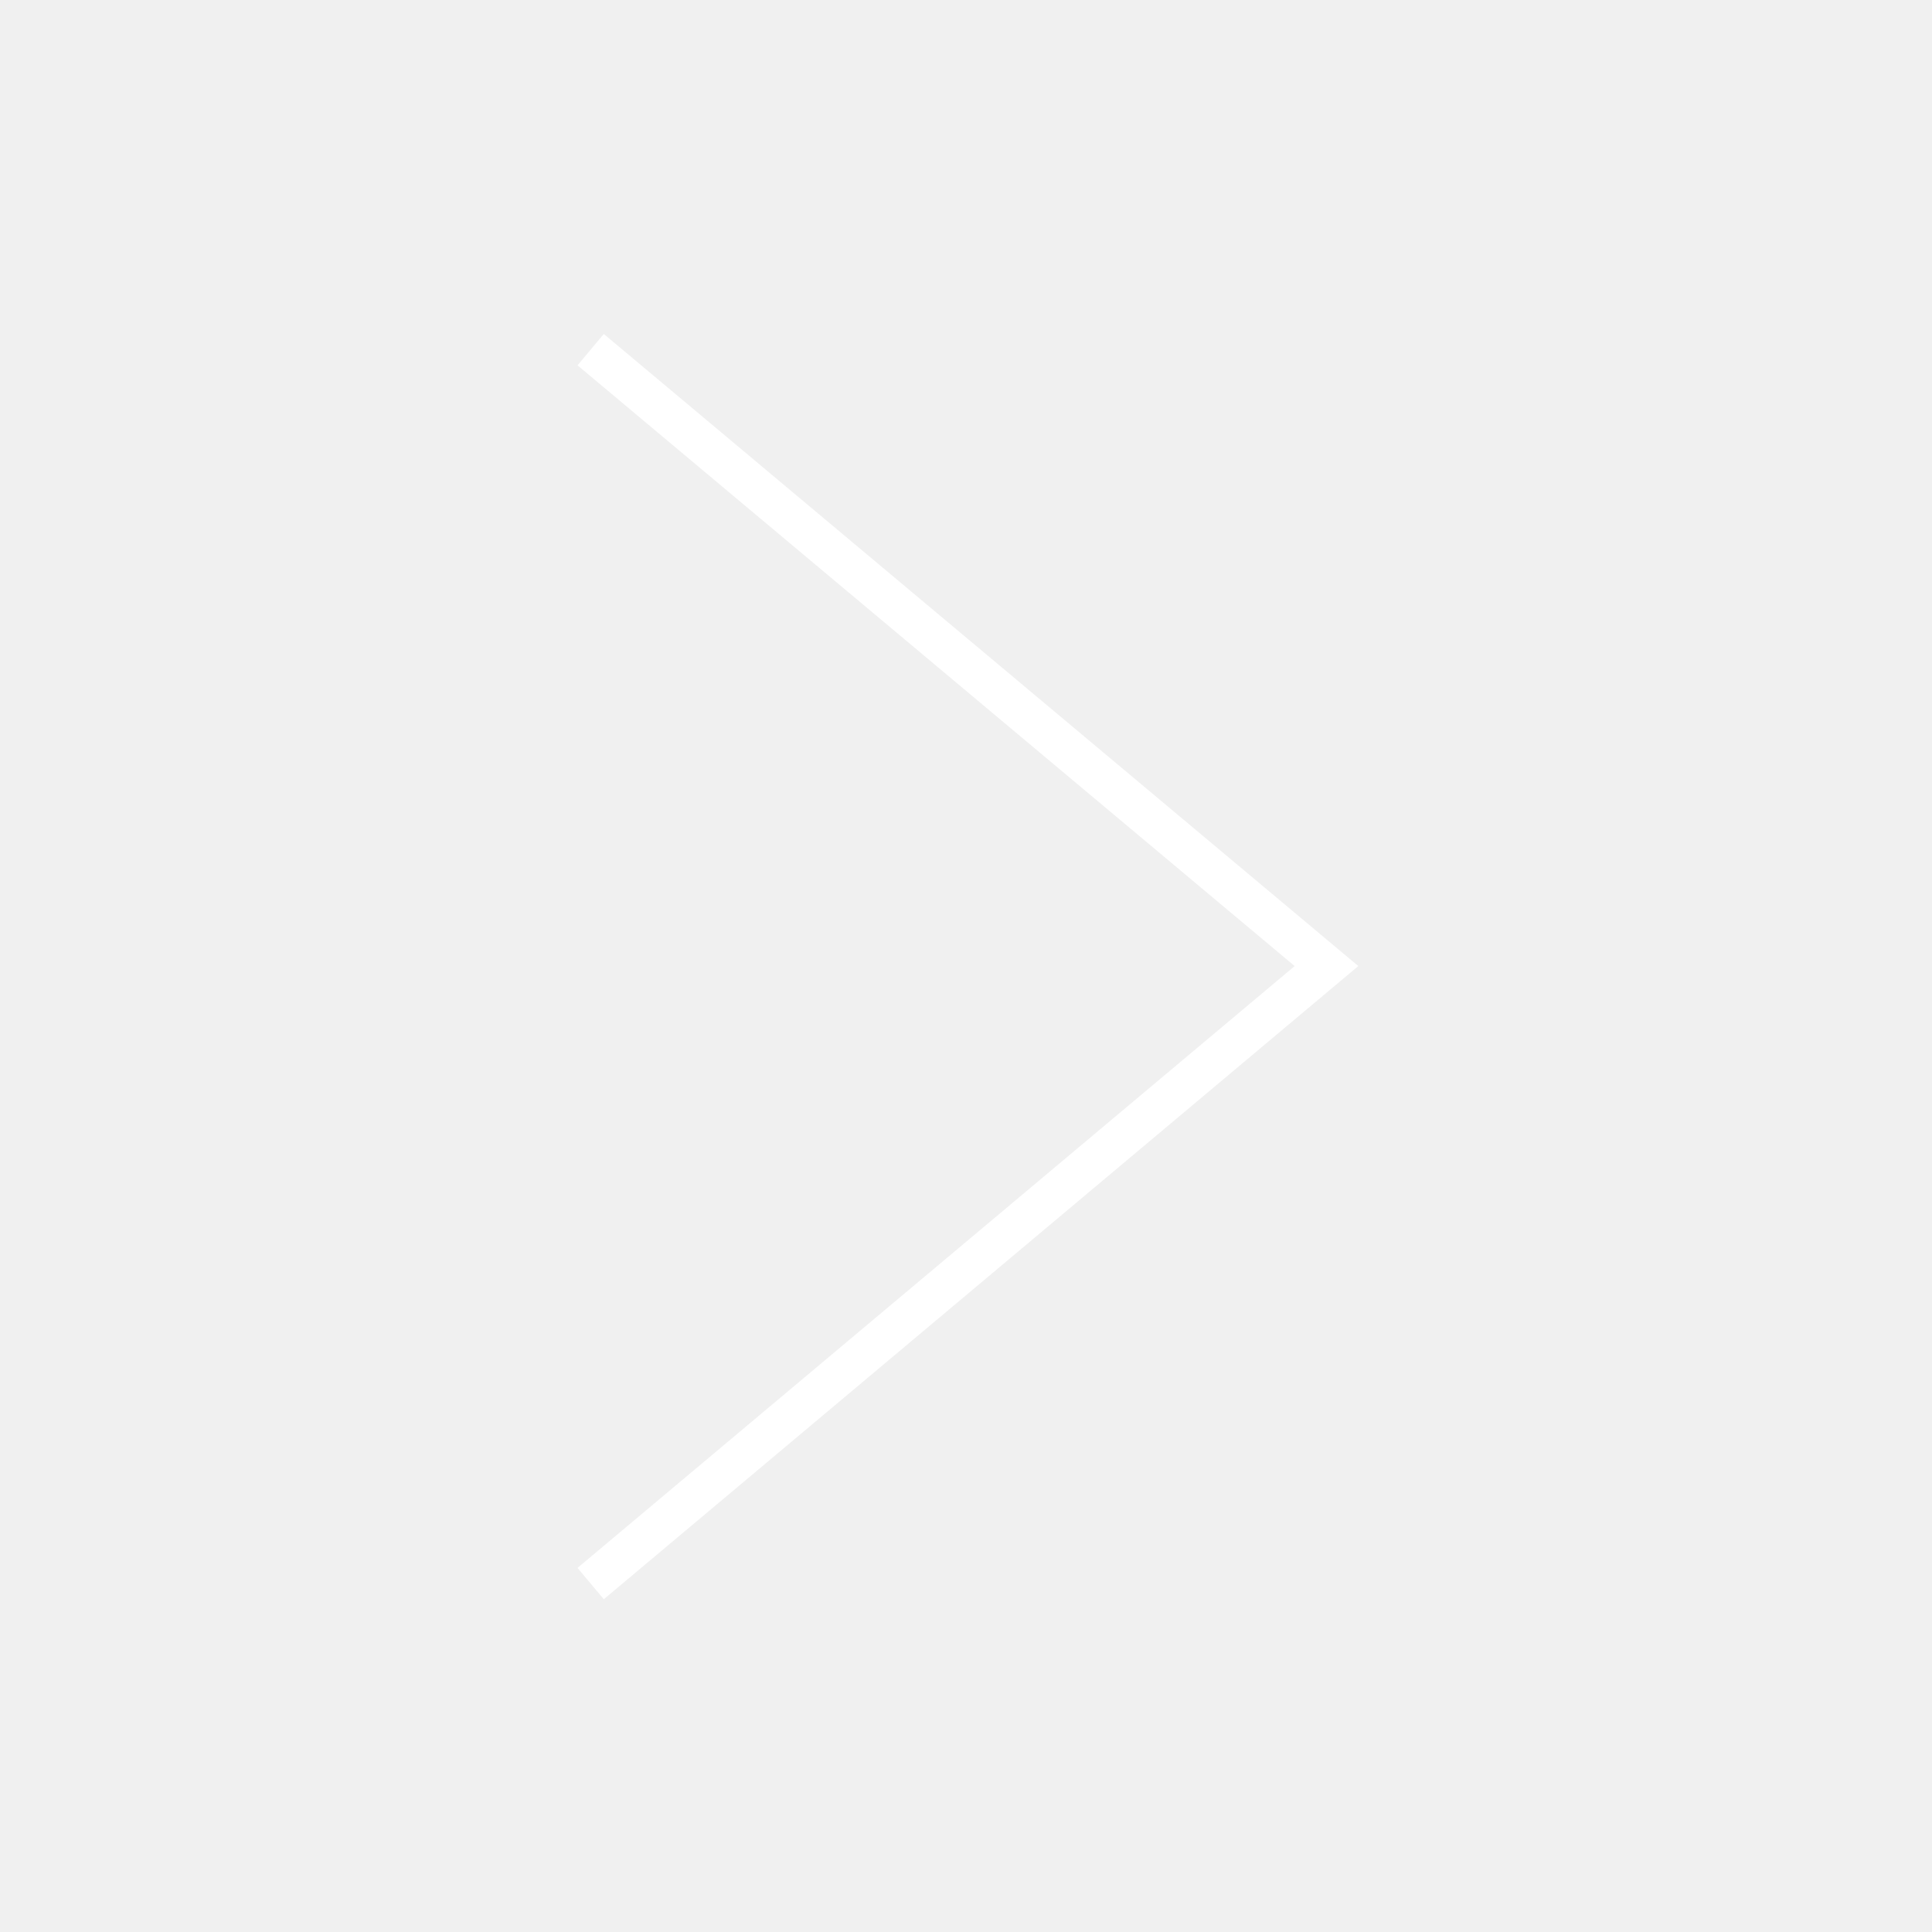
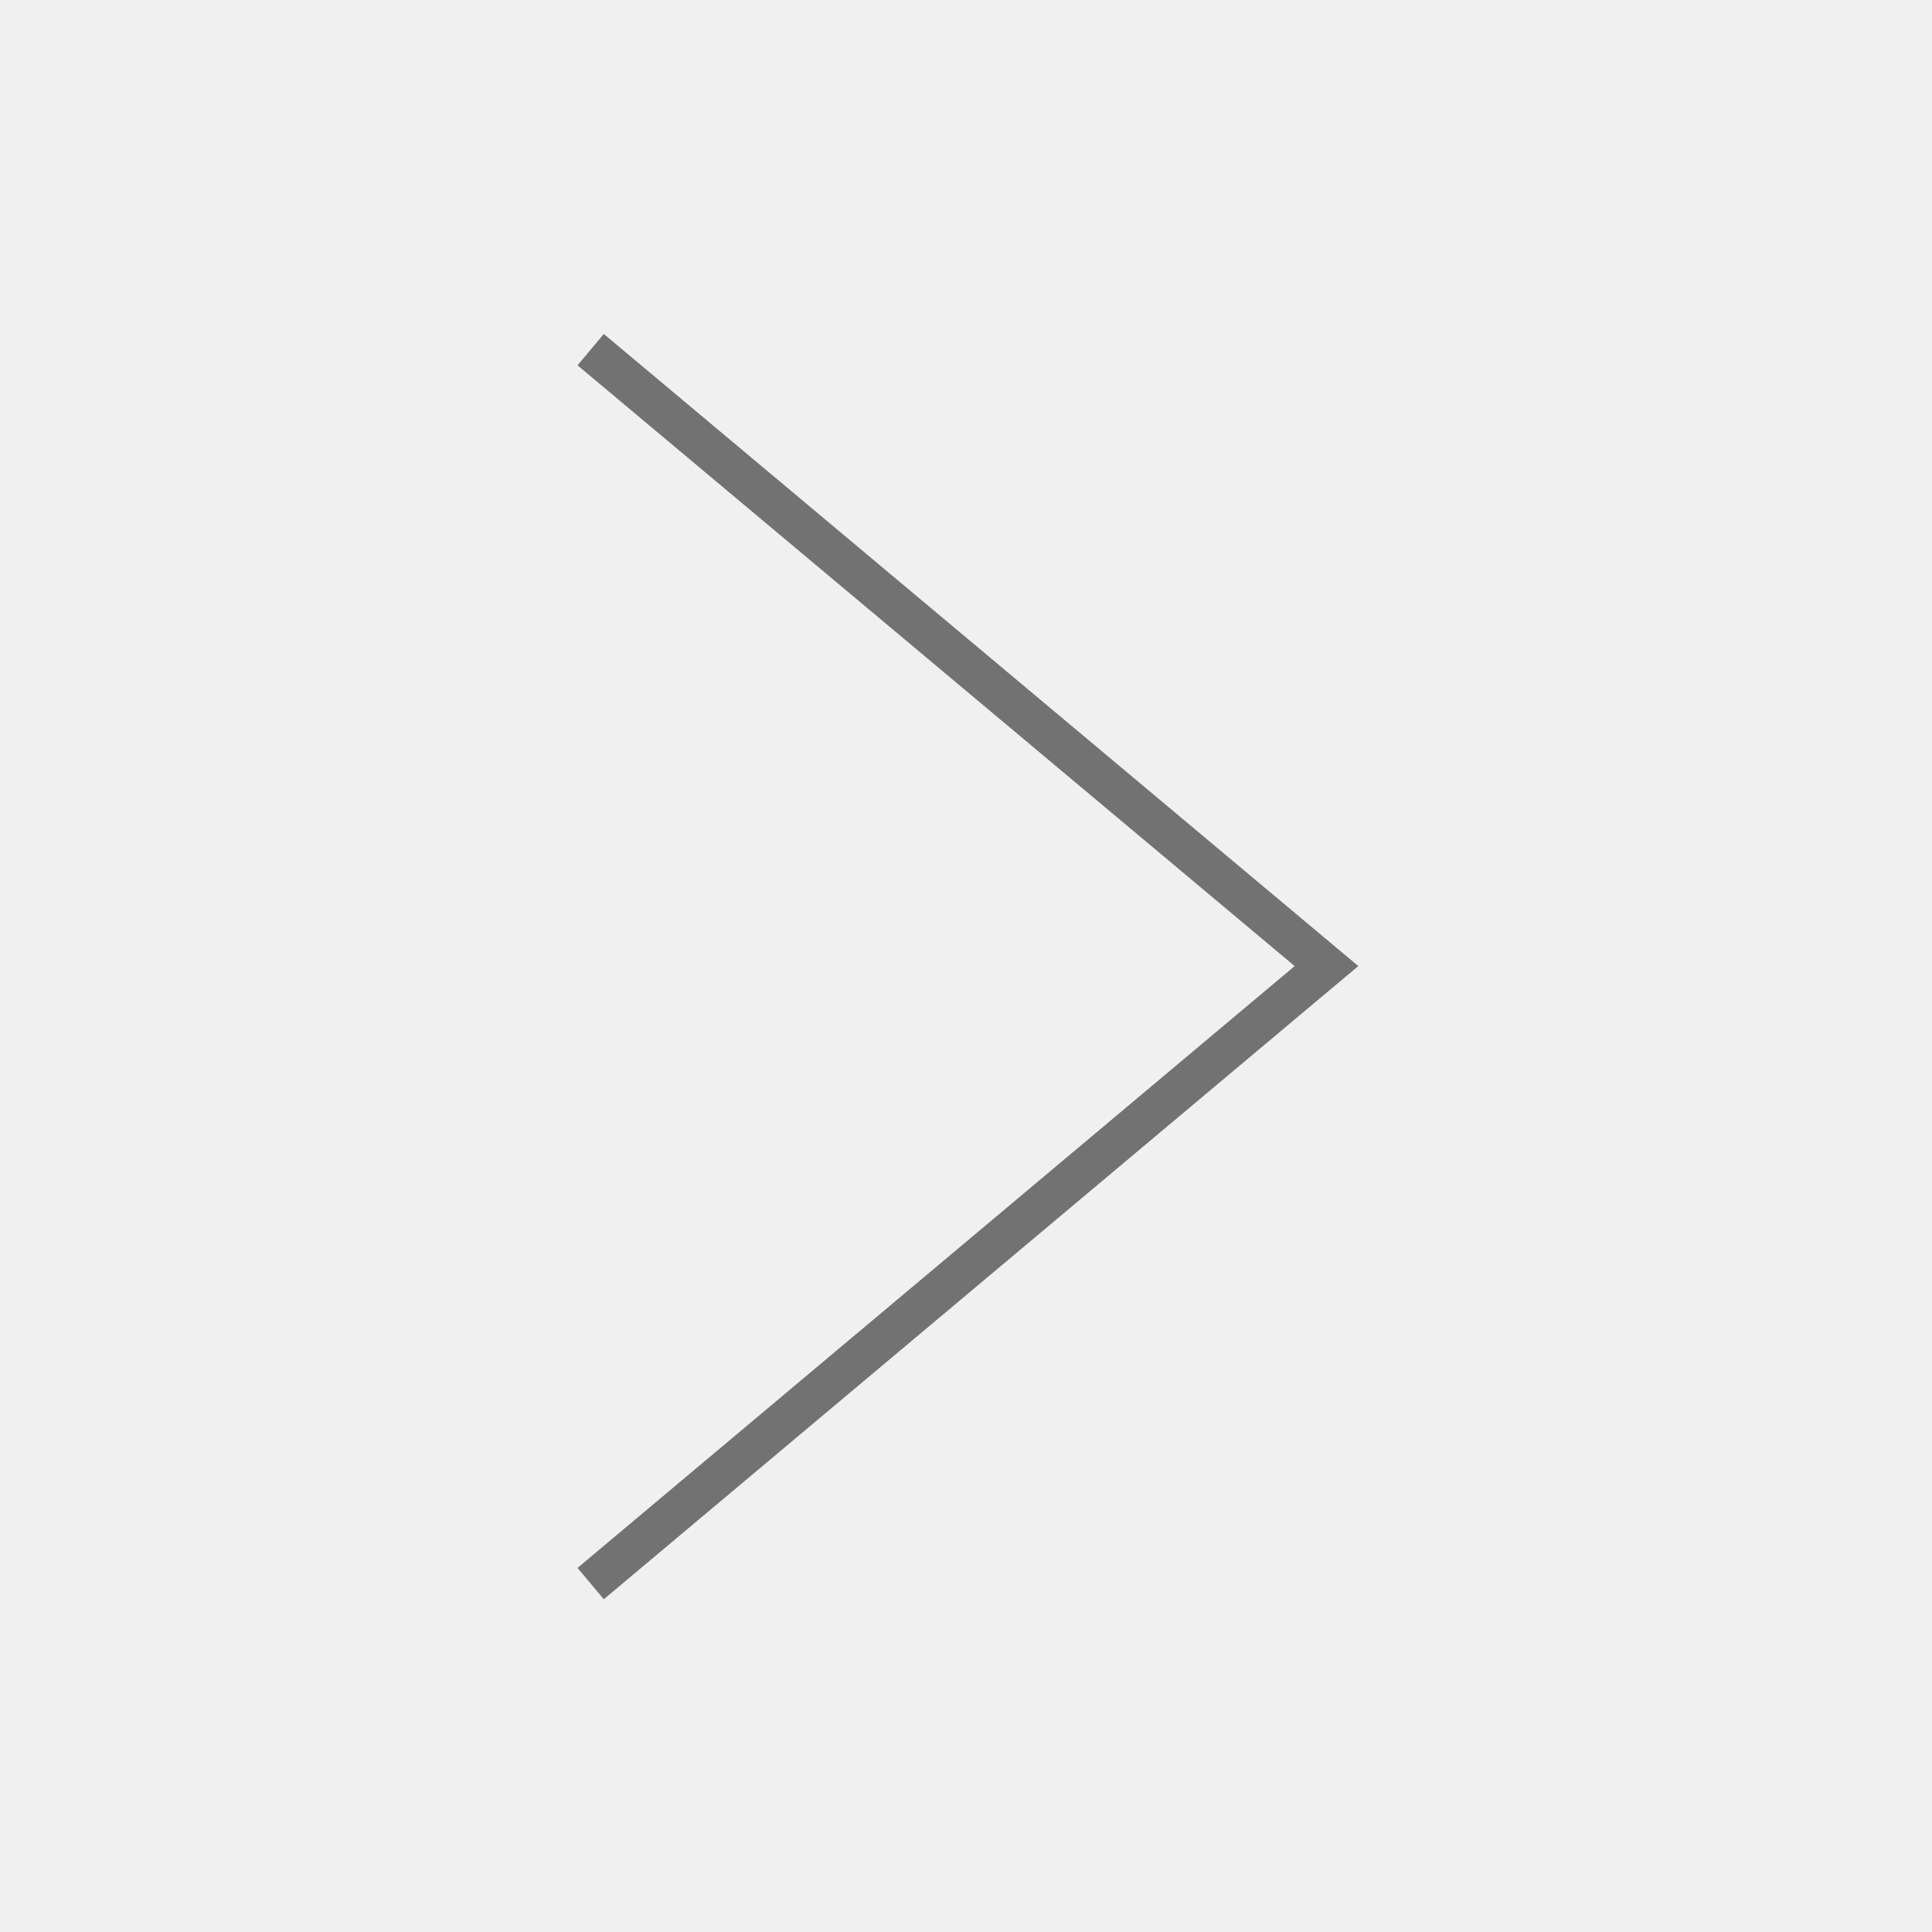
<svg xmlns="http://www.w3.org/2000/svg" id="레이어_1" data-name="레이어 1" viewBox="0 0 141.73 141.73">
  <defs>
-     <style>.cls-1{fill:none;stroke:#fff;stroke-miterlimit:10;stroke-width:3px;}</style>
+     <style>.cls-1{fill:none;stroke:#727272;stroke-miterlimit:10;stroke-width:3px;}</style>
  </defs>
  <polyline class="cls-1" points="43.33 25.65 97.31 70.87 43.33 116.17" />
</svg>
